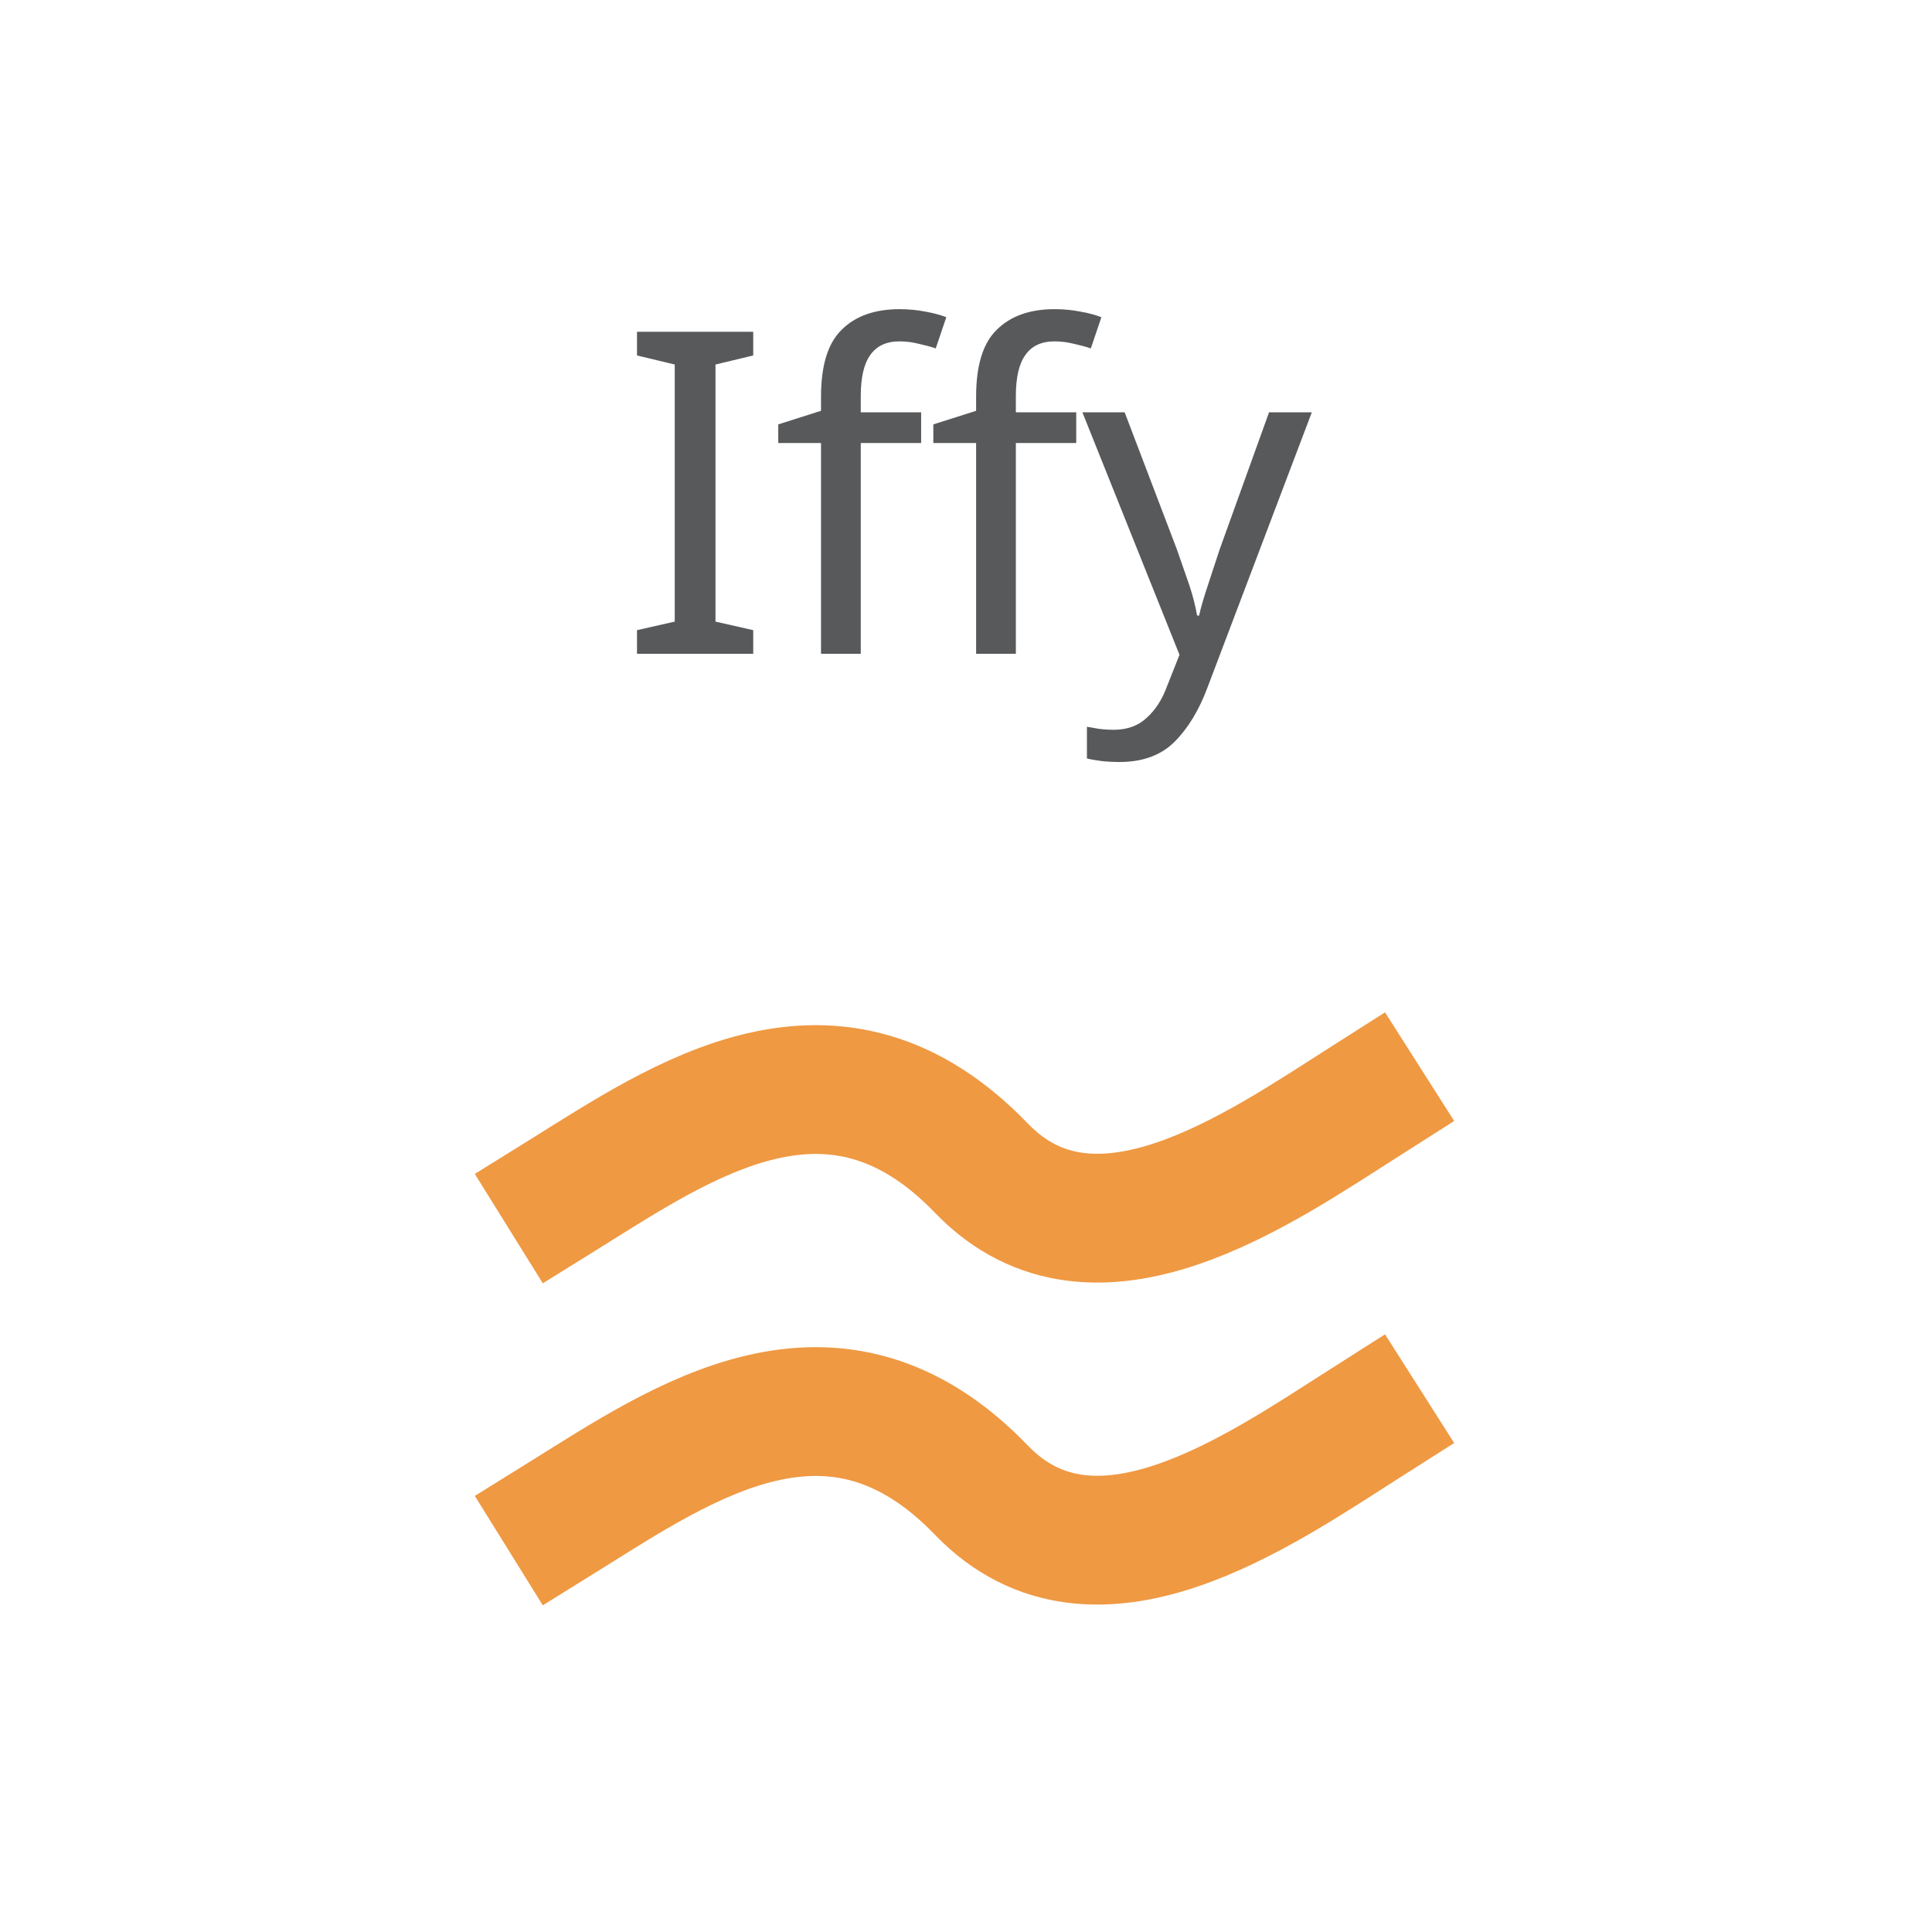
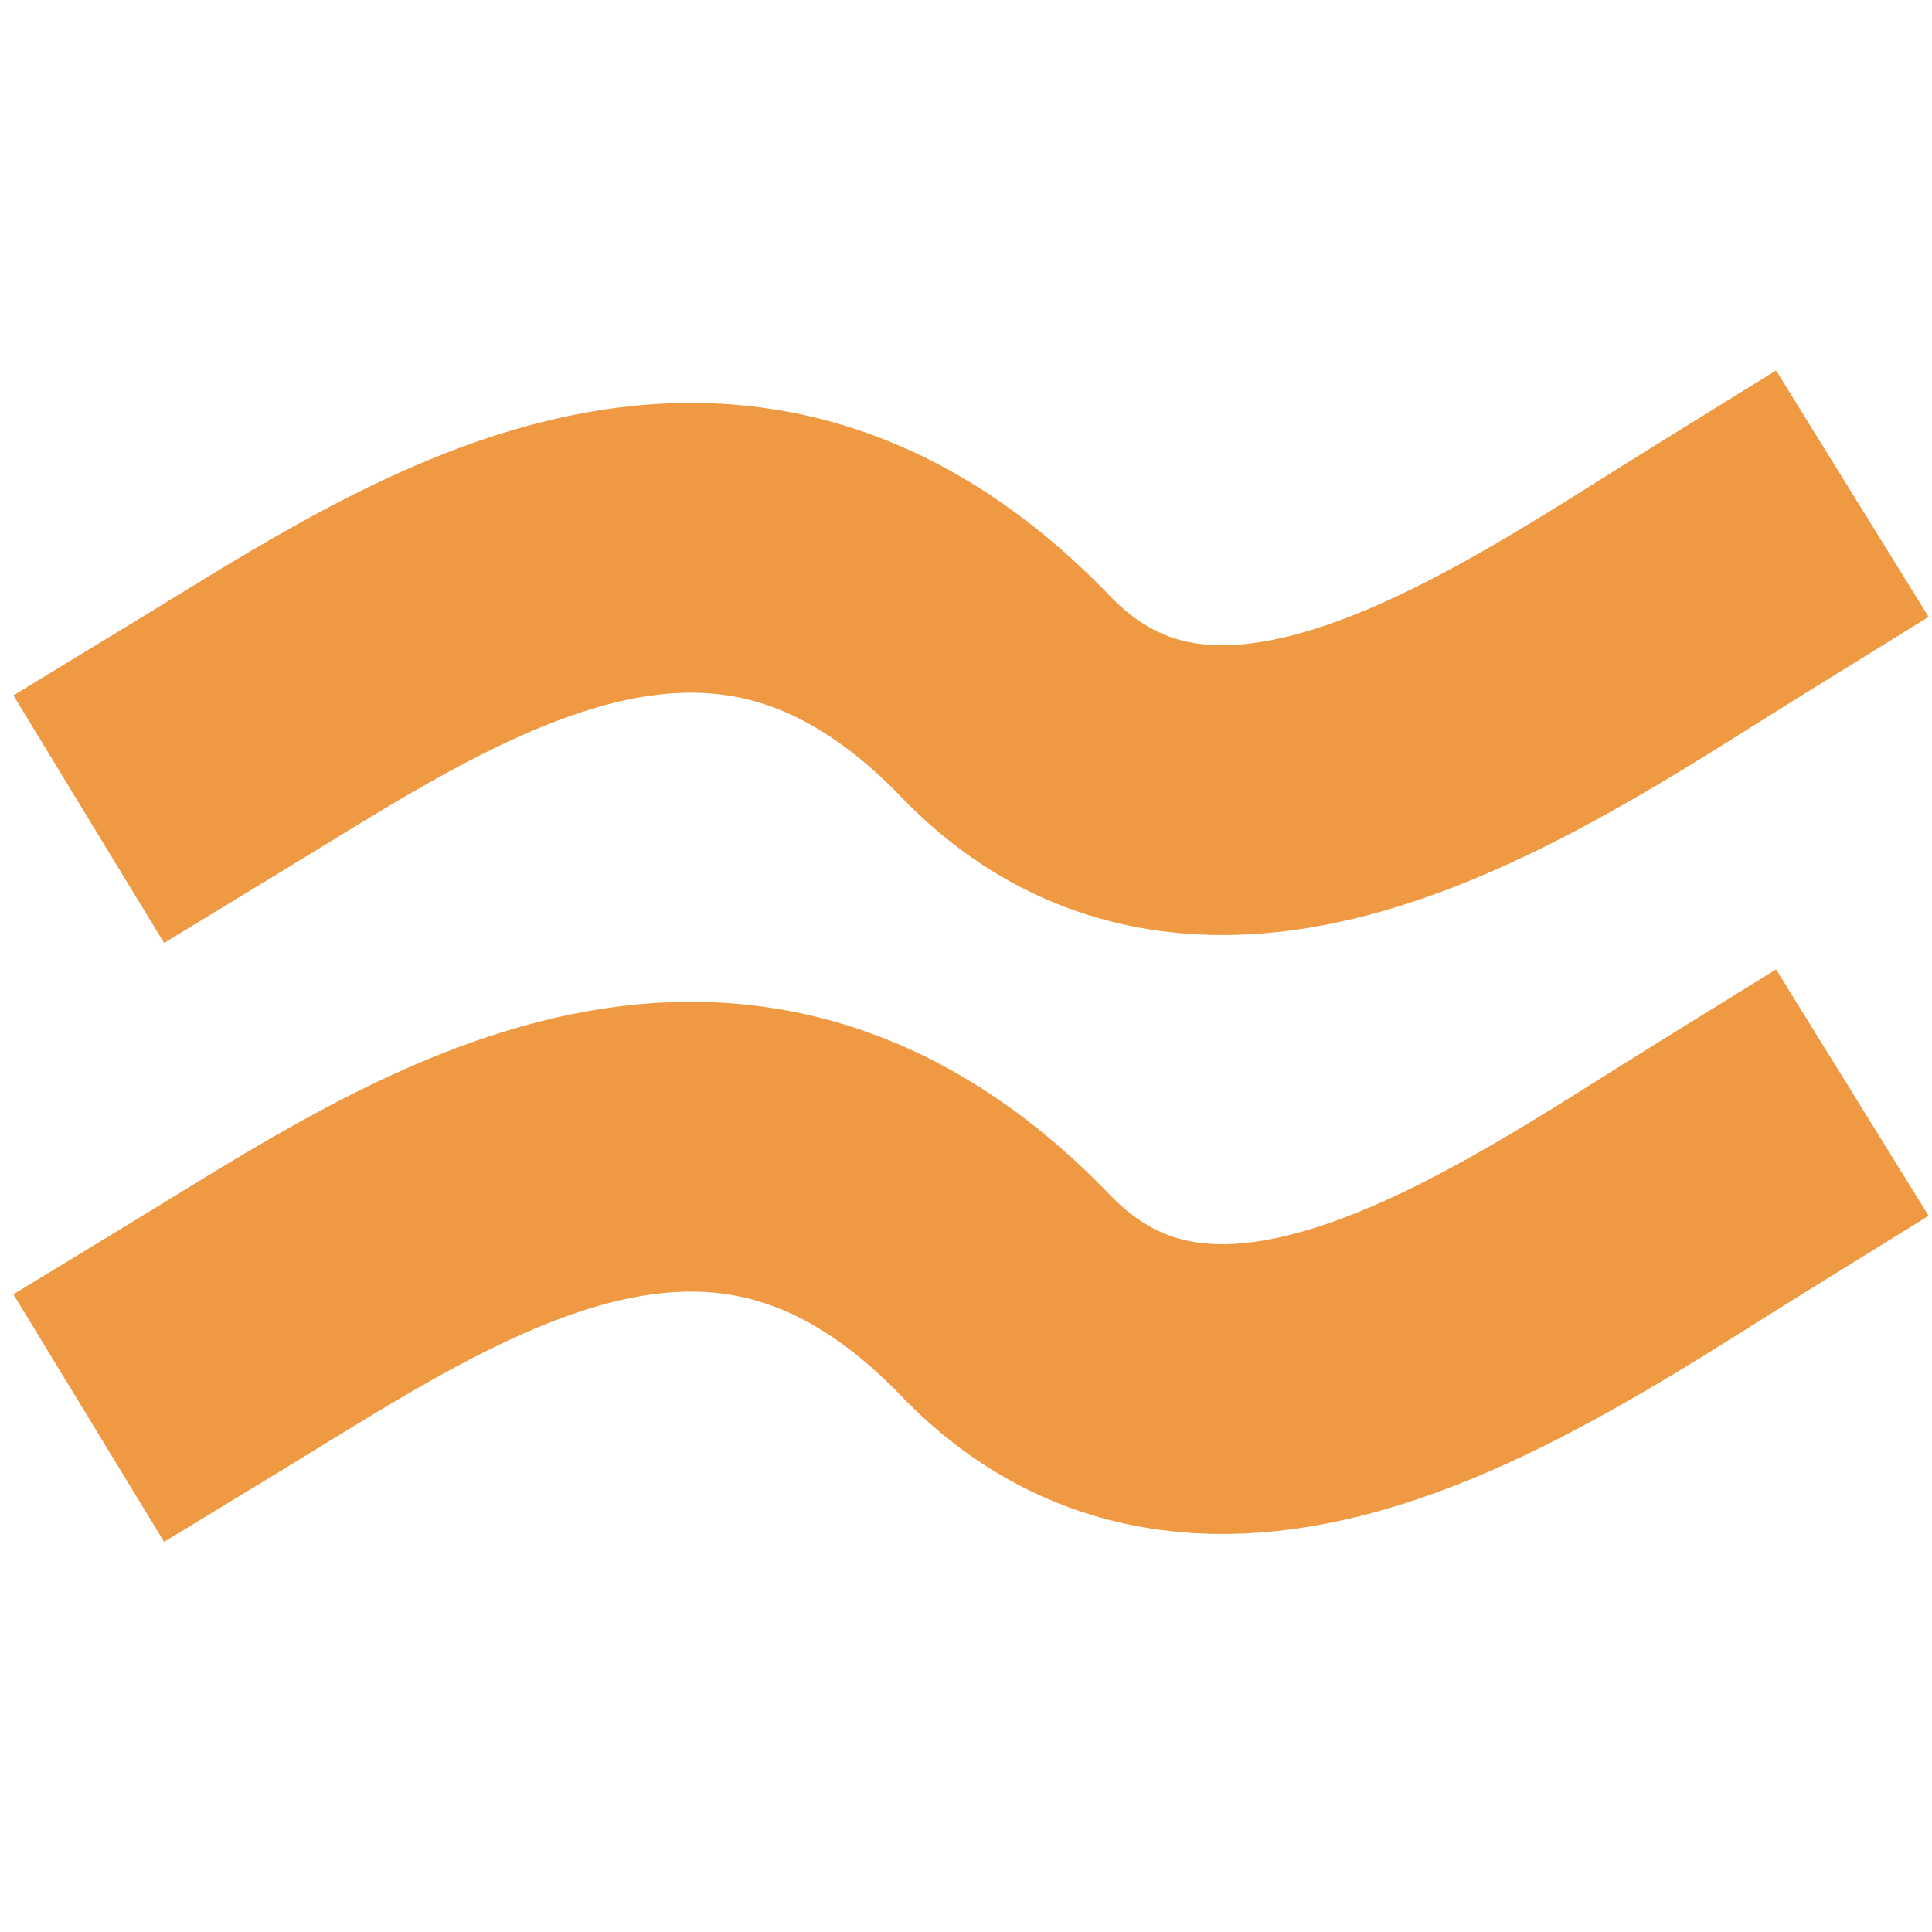
- <svg xmlns="http://www.w3.org/2000/svg" version="1.1" id="Layer_1" x="0px" y="0px" viewBox="0 0 60 60" enable-background="new 0 0 60 60" xml:space="preserve">
-   <text transform="matrix(1 0 0 1 19.2202 20.3047)" fill="#58595B" font-family="'Karla-Bold'" font-size="14">Iffy</text>
+ <svg xmlns="http://www.w3.org/2000/svg" version="1.1" id="Layer_1" x="0px" y="0px" viewBox="10 10 20 20" enable-background="new 10 10 20 20" xml:space="preserve">
  <g>
-     <path fill="none" stroke="#EF9943" stroke-width="4" stroke-linecap="square" stroke-miterlimit="10" d="M17.5,37.1   c3.7-2.3,8.4-5.6,13-0.8c3.5,3.6,8.6,0,11.9-2.1" />
-     <path fill="none" stroke="#EF9943" stroke-width="4" stroke-linecap="square" stroke-miterlimit="10" d="M17.5,47.1   c3.7-2.3,8.4-5.6,13-0.8c3.5,3.6,8.6,0,11.9-2.1" />
+     <path fill="none" stroke="#EF9943" stroke-width="3" stroke-linecap="square" stroke-miterlimit="10" d="M12.2,17.7   c2.3-1.4,5.3-3.5,8.2-0.5c2.2,2.3,5.4,0,7.5-1.3" />
+     <path fill="none" stroke="#EF9943" stroke-width="3" stroke-linecap="square" stroke-miterlimit="10" d="M12.2,23.9   c2.3-1.4,5.3-3.5,8.2-0.5c2.2,2.3,5.4,0,7.5-1.3" />
  </g>
</svg>
